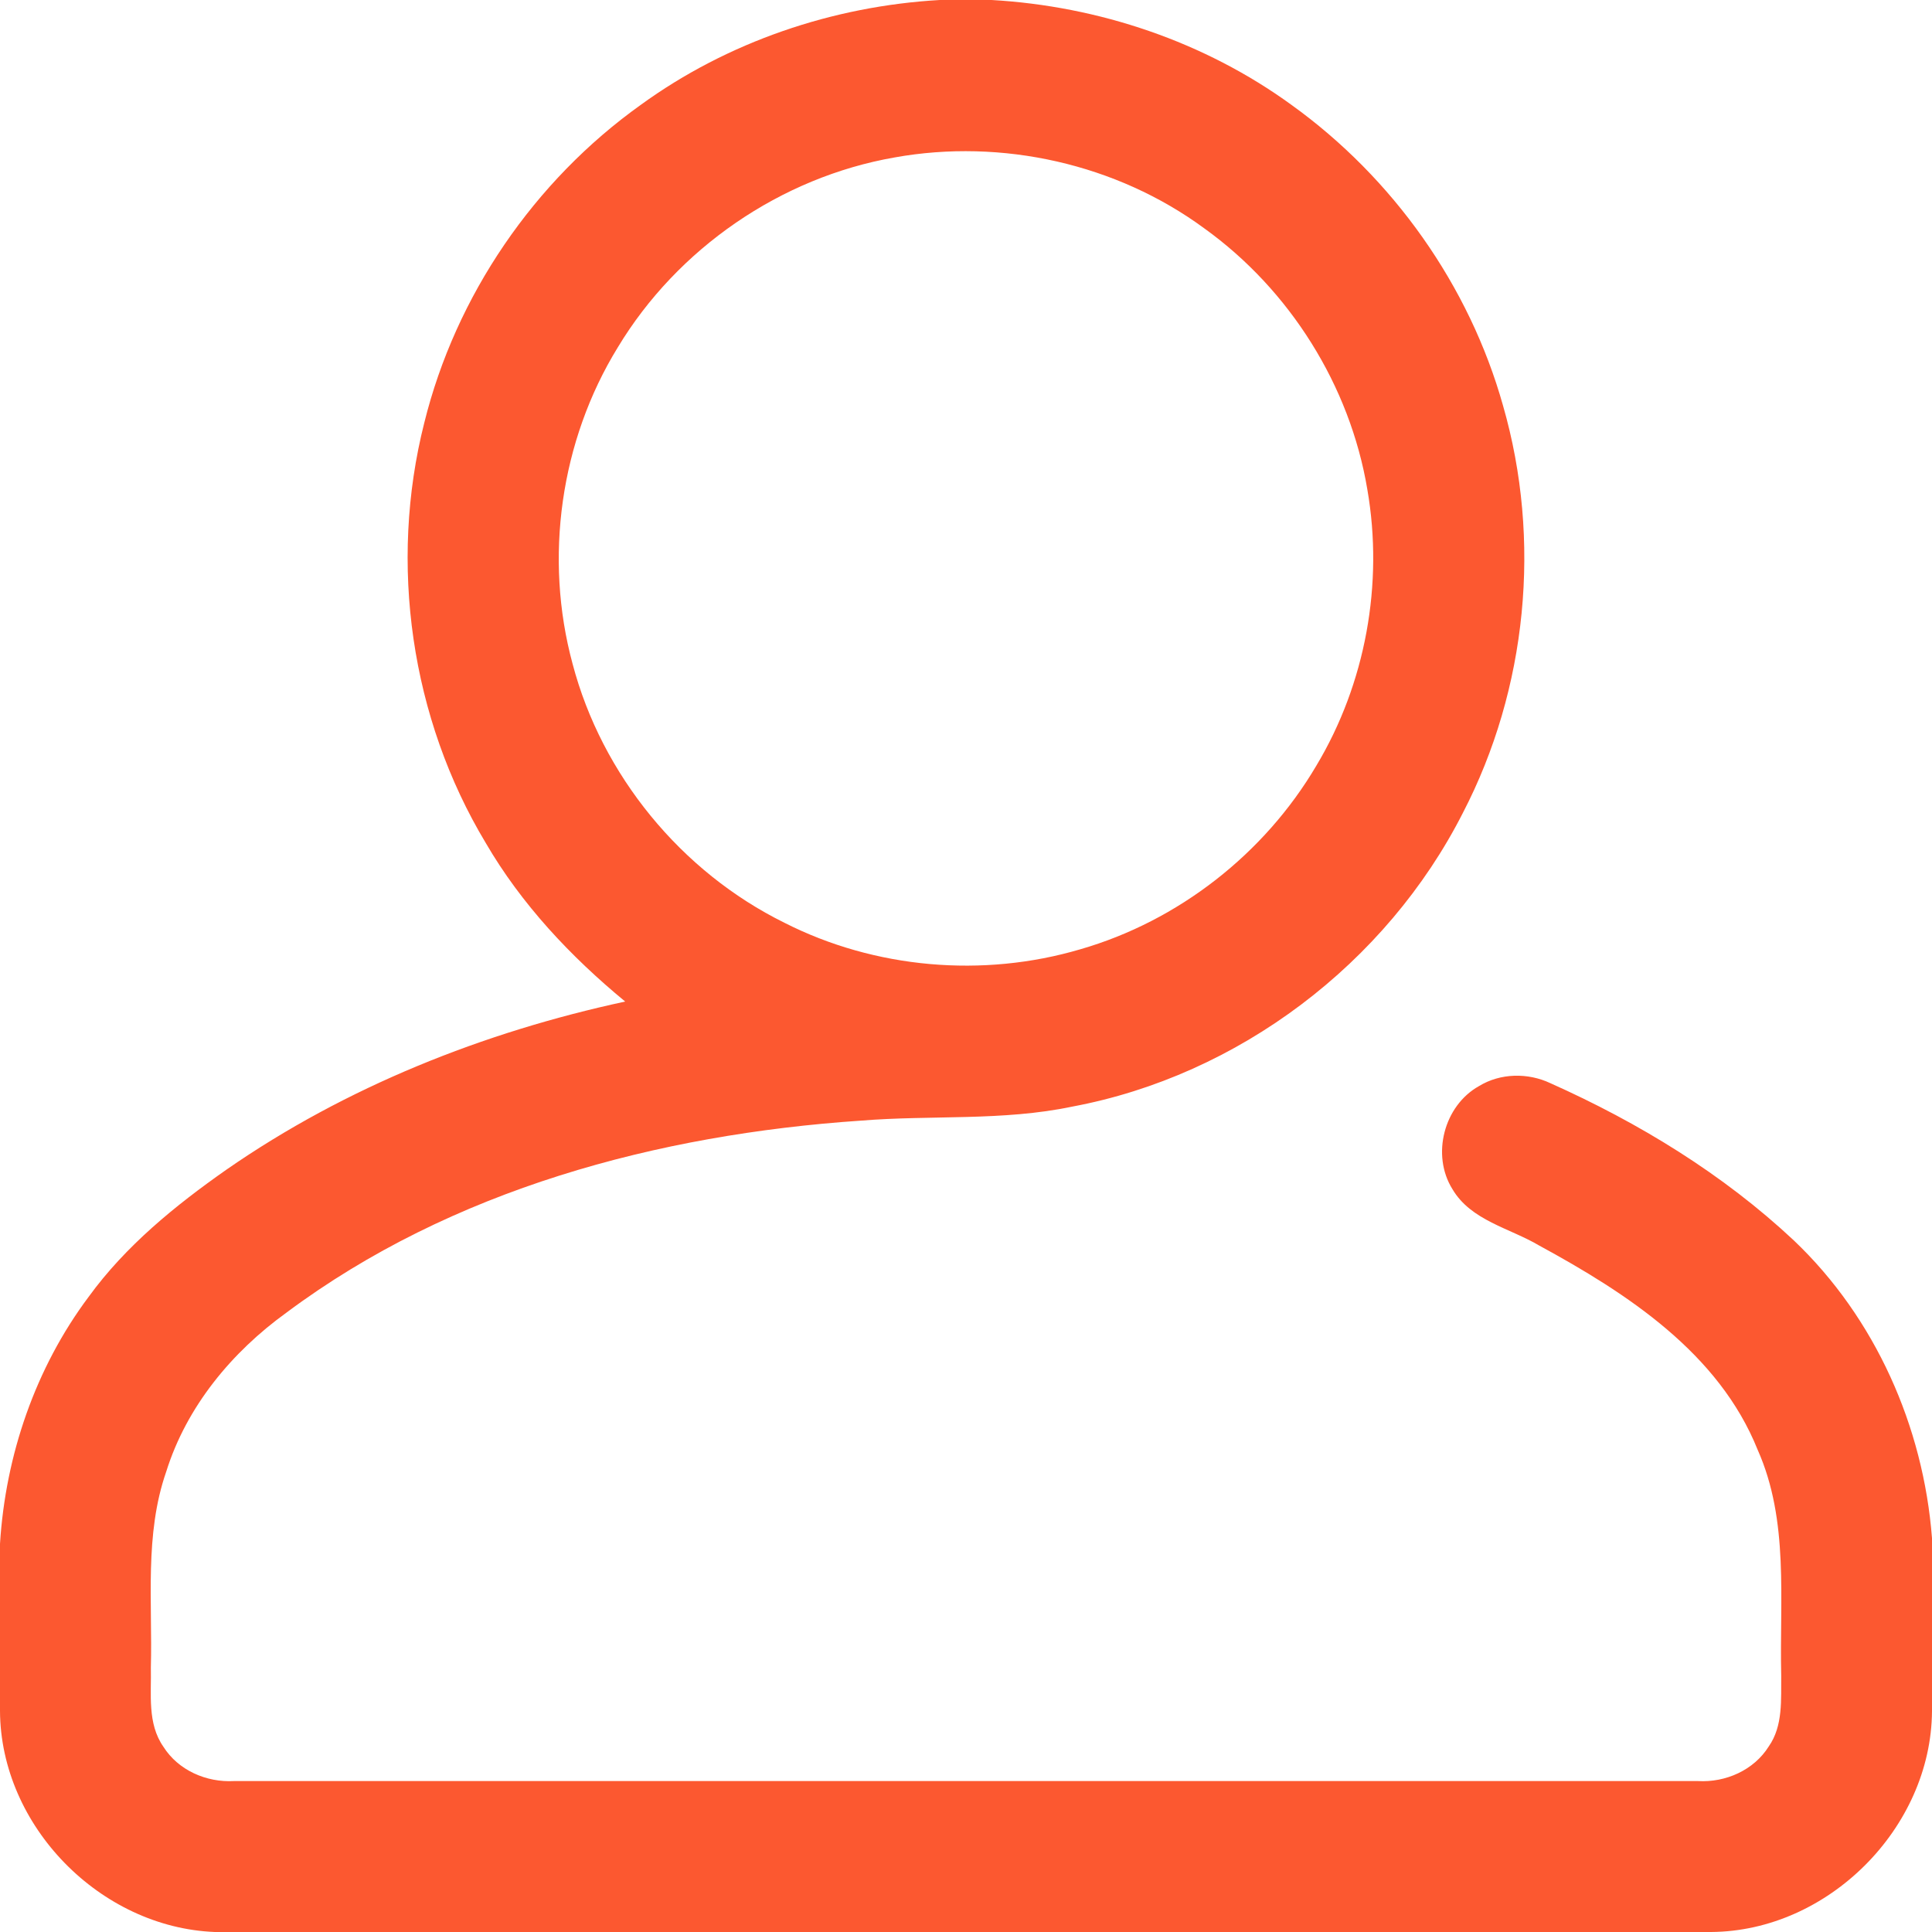
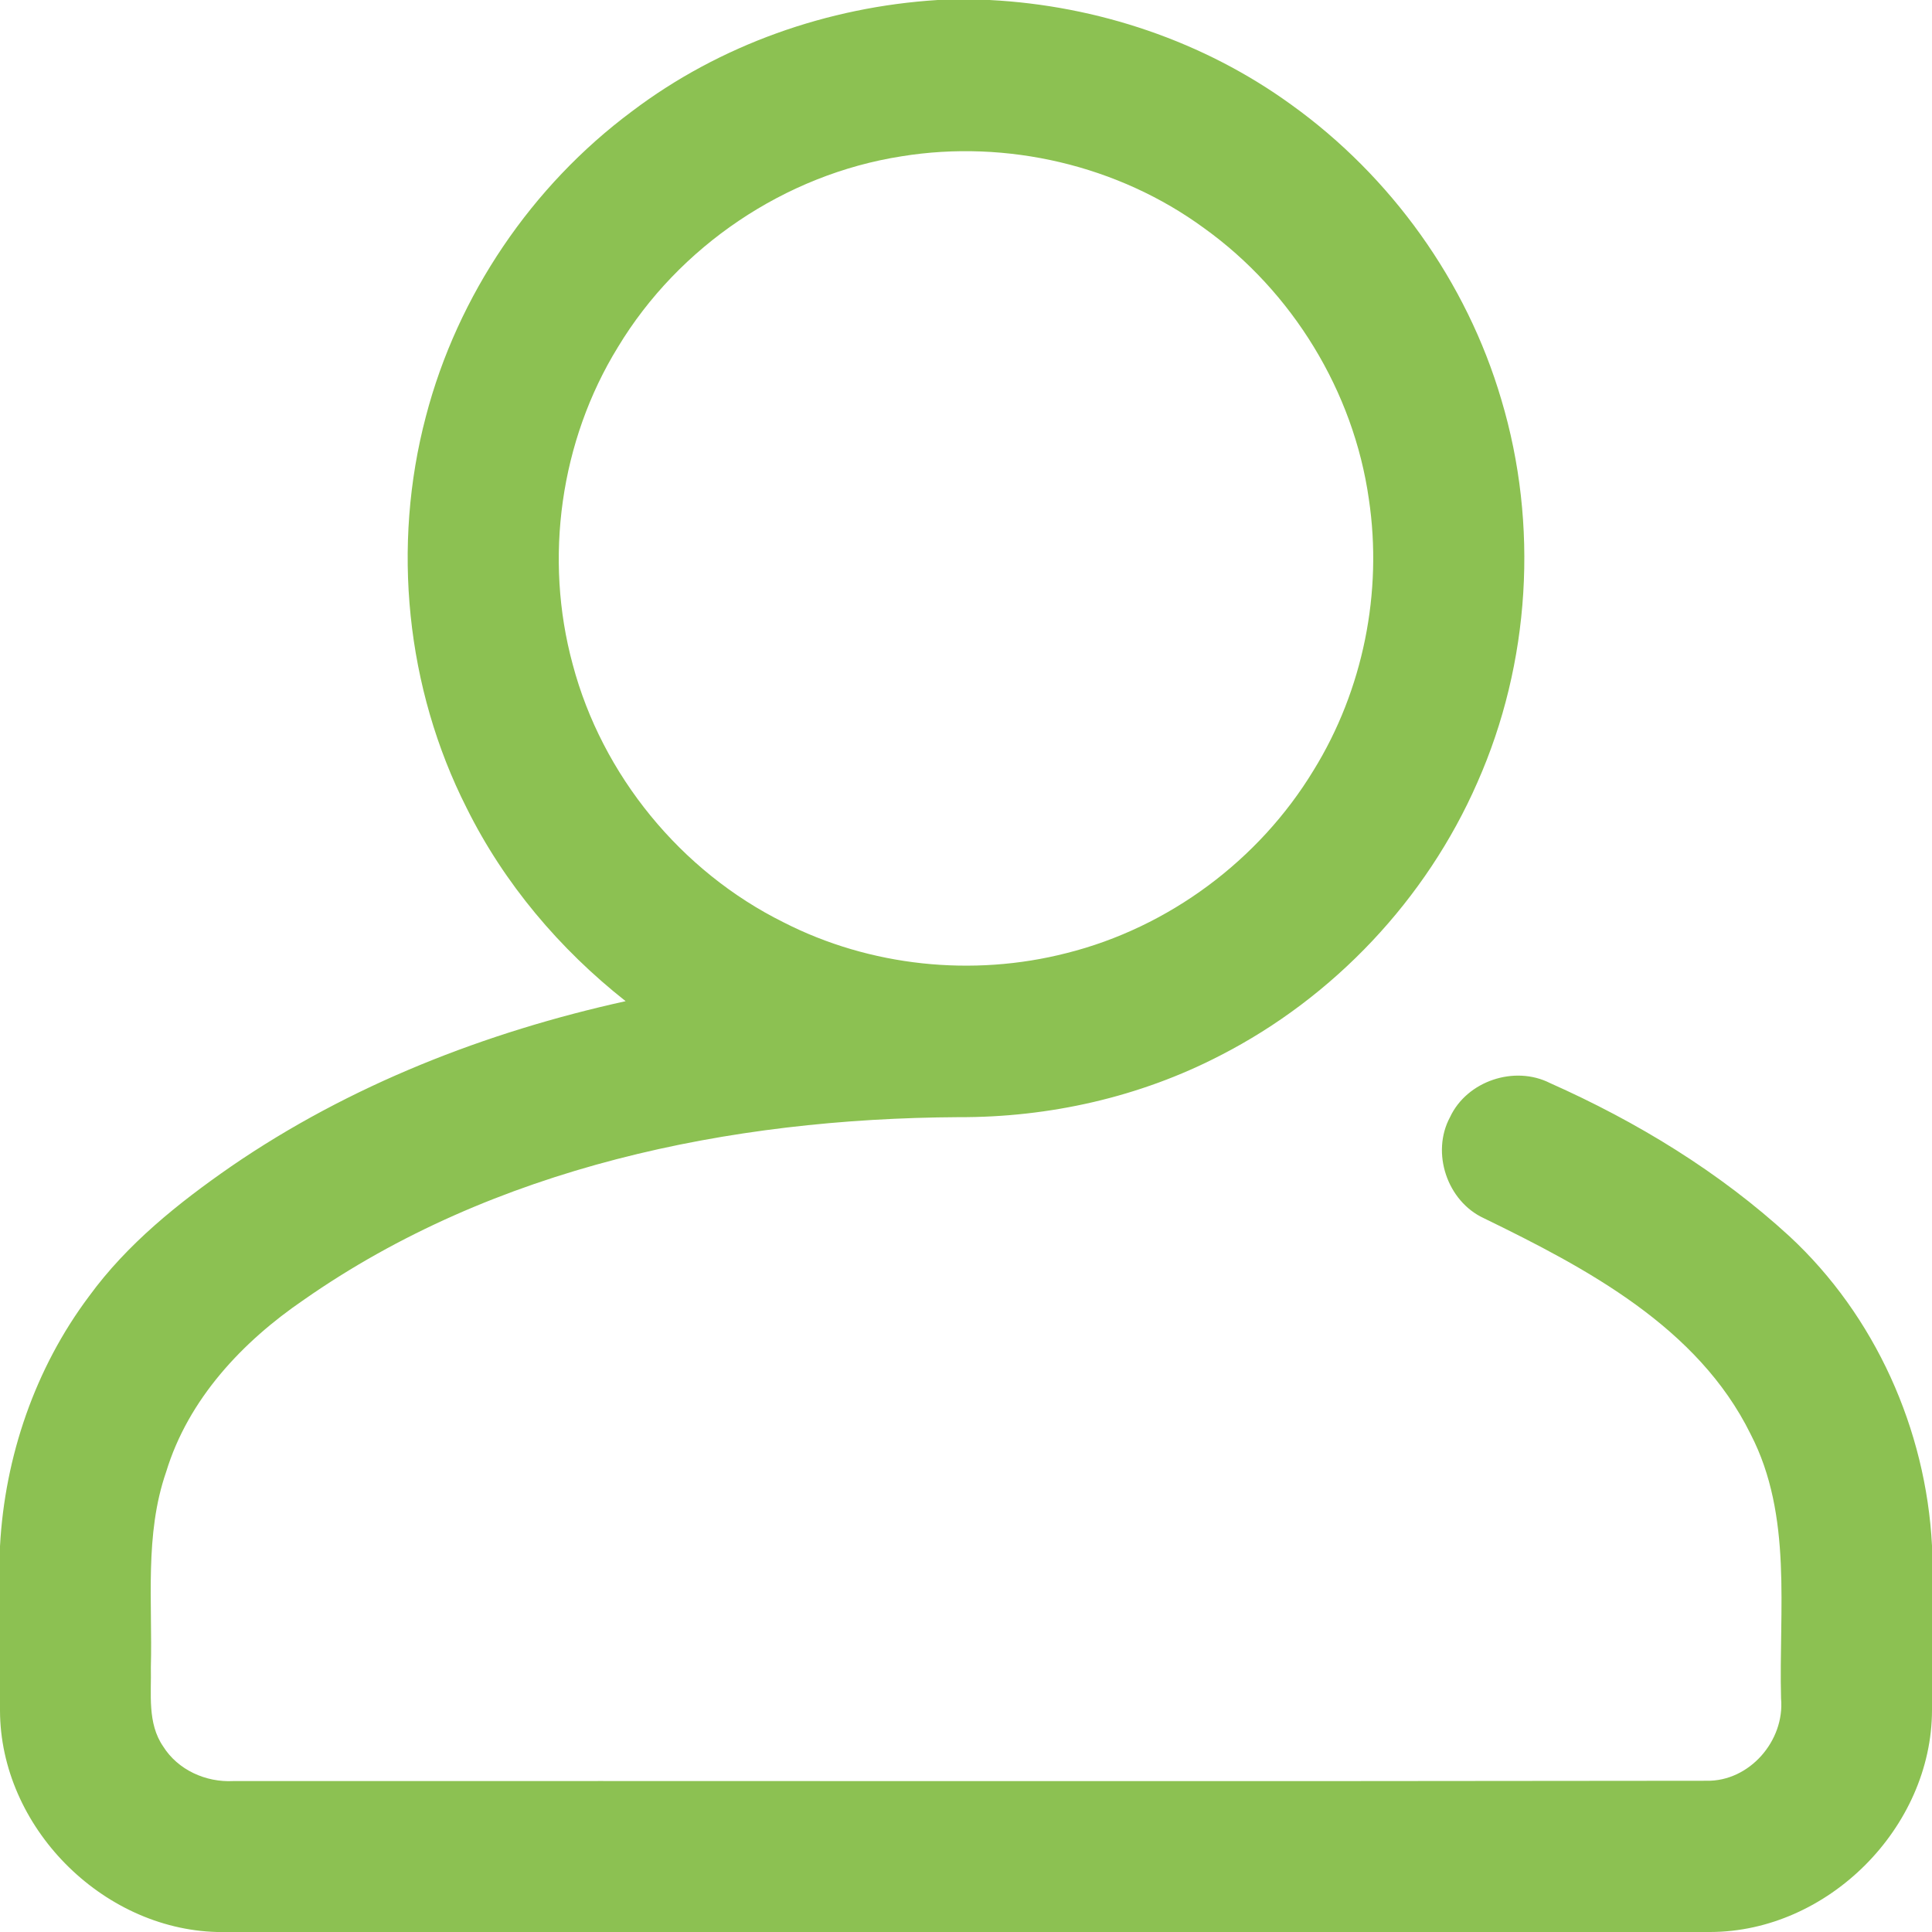
<svg xmlns="http://www.w3.org/2000/svg" width="256pt" height="256pt" viewBox="0 0 256 256" version="1.1">
-   <g id="#fc5830ff">
-     <path fill="#fc5830" opacity="1.00" d=" M 124.52 0.00 L 131.39 0.00 C 145.59 0.81 159.60 5.52 171.13 13.90 C 184.57 23.57 194.68 37.80 199.16 53.75 C 204.29 71.56 202.37 91.28 193.83 107.73 C 183.69 127.67 164.10 142.51 142.09 146.63 C 132.87 148.57 123.41 147.73 114.08 148.49 C 87.18 150.31 59.83 157.61 37.97 173.92 C 30.72 179.15 24.73 186.37 22.03 194.99 C 19.12 203.34 20.22 212.30 19.99 220.96 C 20.07 224.48 19.50 228.38 21.65 231.45 C 23.62 234.58 27.36 236.20 30.99 236.00 C 95.66 236.00 160.33 236.00 225.00 236.00 C 228.65 236.21 232.40 234.56 234.37 231.41 C 236.29 228.67 235.98 225.17 236.02 222.00 C 235.78 212.00 237.09 201.52 232.90 192.11 C 227.76 179.28 215.59 171.37 203.95 165.04 C 200.04 162.72 194.91 161.74 192.45 157.56 C 189.63 153.04 191.33 146.50 195.98 143.91 C 198.81 142.18 202.46 142.12 205.44 143.53 C 217.16 148.77 228.31 155.57 237.70 164.37 C 248.49 174.63 254.86 189.04 256.00 203.81 L 256.00 226.76 C 255.88 242.25 242.21 255.91 226.72 256.00 L 28.47 256.00 C 13.28 255.41 0.08 241.96 0.00 226.72 L 0.00 204.56 C 0.73 192.83 4.69 181.26 11.75 171.83 C 16.66 165.07 23.22 159.74 30.01 154.98 C 45.84 144.00 64.07 136.76 82.84 132.71 C 75.61 126.75 69.09 119.82 64.36 111.69 C 54.43 95.17 51.49 74.69 56.22 56.02 C 60.39 39.16 70.79 23.97 84.91 13.89 C 96.41 5.54 110.36 0.81 124.52 0.00 M 118.55 20.86 C 103.46 23.49 89.76 32.92 81.86 46.03 C 74.24 58.42 72.07 73.94 75.87 87.96 C 79.75 102.71 90.27 115.53 103.94 122.27 C 115.93 128.36 130.25 129.59 143.13 125.79 C 156.15 122.04 167.55 113.12 174.42 101.46 C 180.95 90.58 183.35 77.35 181.18 64.86 C 178.88 51.10 170.91 38.41 159.59 30.27 C 147.95 21.70 132.75 18.31 118.55 20.86 Z" />
+   <g id="#8cc152ff">
+     <path fill="#8cc152" opacity="1.00" d=" M 124.25 0.00 L 131.11 0.00 C 145.40 0.73 159.50 5.46 171.11 13.88 C 184.33 23.38 194.33 37.31 198.93 52.94 C 203.90 69.52 202.77 87.85 195.76 103.68 C 188.99 119.16 176.75 132.14 161.72 139.84 C 151.04 145.38 139.00 148.08 126.99 148.03 C 96.72 148.20 65.41 154.64 40.26 172.23 C 32.10 177.79 24.95 185.40 22.02 195.02 C 19.13 203.35 20.22 212.28 19.99 220.92 C 20.07 224.44 19.50 228.34 21.62 231.41 C 23.57 234.53 27.28 236.19 30.90 236.00 C 95.97 235.97 161.04 236.06 226.11 235.96 C 231.80 236.08 236.50 230.66 236.00 225.07 C 235.68 213.35 237.57 200.86 231.96 190.02 C 224.98 175.85 210.23 168.05 196.62 161.42 C 191.76 159.18 189.59 152.74 192.14 148.02 C 194.38 143.23 200.68 141.13 205.38 143.51 C 216.89 148.63 227.82 155.28 237.12 163.82 C 248.46 174.34 255.20 189.40 256.00 204.80 L 256.00 226.59 C 255.98 242.18 242.20 255.98 226.60 256.00 L 28.75 256.00 C 13.43 255.59 0.04 242.01 0.00 226.66 L 0.00 204.88 C 0.64 193.01 4.65 181.29 11.80 171.76 C 16.85 164.83 23.62 159.41 30.62 154.56 C 46.32 143.78 64.36 136.75 82.90 132.66 C 74.15 125.76 66.79 117.06 61.83 107.06 C 53.79 91.18 51.89 72.34 56.44 55.15 C 60.63 39.11 70.45 24.64 83.74 14.75 C 95.39 5.93 109.70 0.91 124.25 0.00 M 119.47 20.71 C 104.04 23.11 89.94 32.63 81.88 45.99 C 74.23 58.41 72.06 73.99 75.89 88.05 C 79.78 102.72 90.23 115.47 103.82 122.21 C 115.28 128.07 128.88 129.48 141.33 126.29 C 154.85 122.90 166.84 113.98 174.06 102.06 C 180.62 91.44 183.23 78.47 181.38 66.13 C 179.36 51.87 171.25 38.63 159.56 30.24 C 148.17 21.89 133.39 18.45 119.47 20.71 Z" />
  </g>
</svg>
